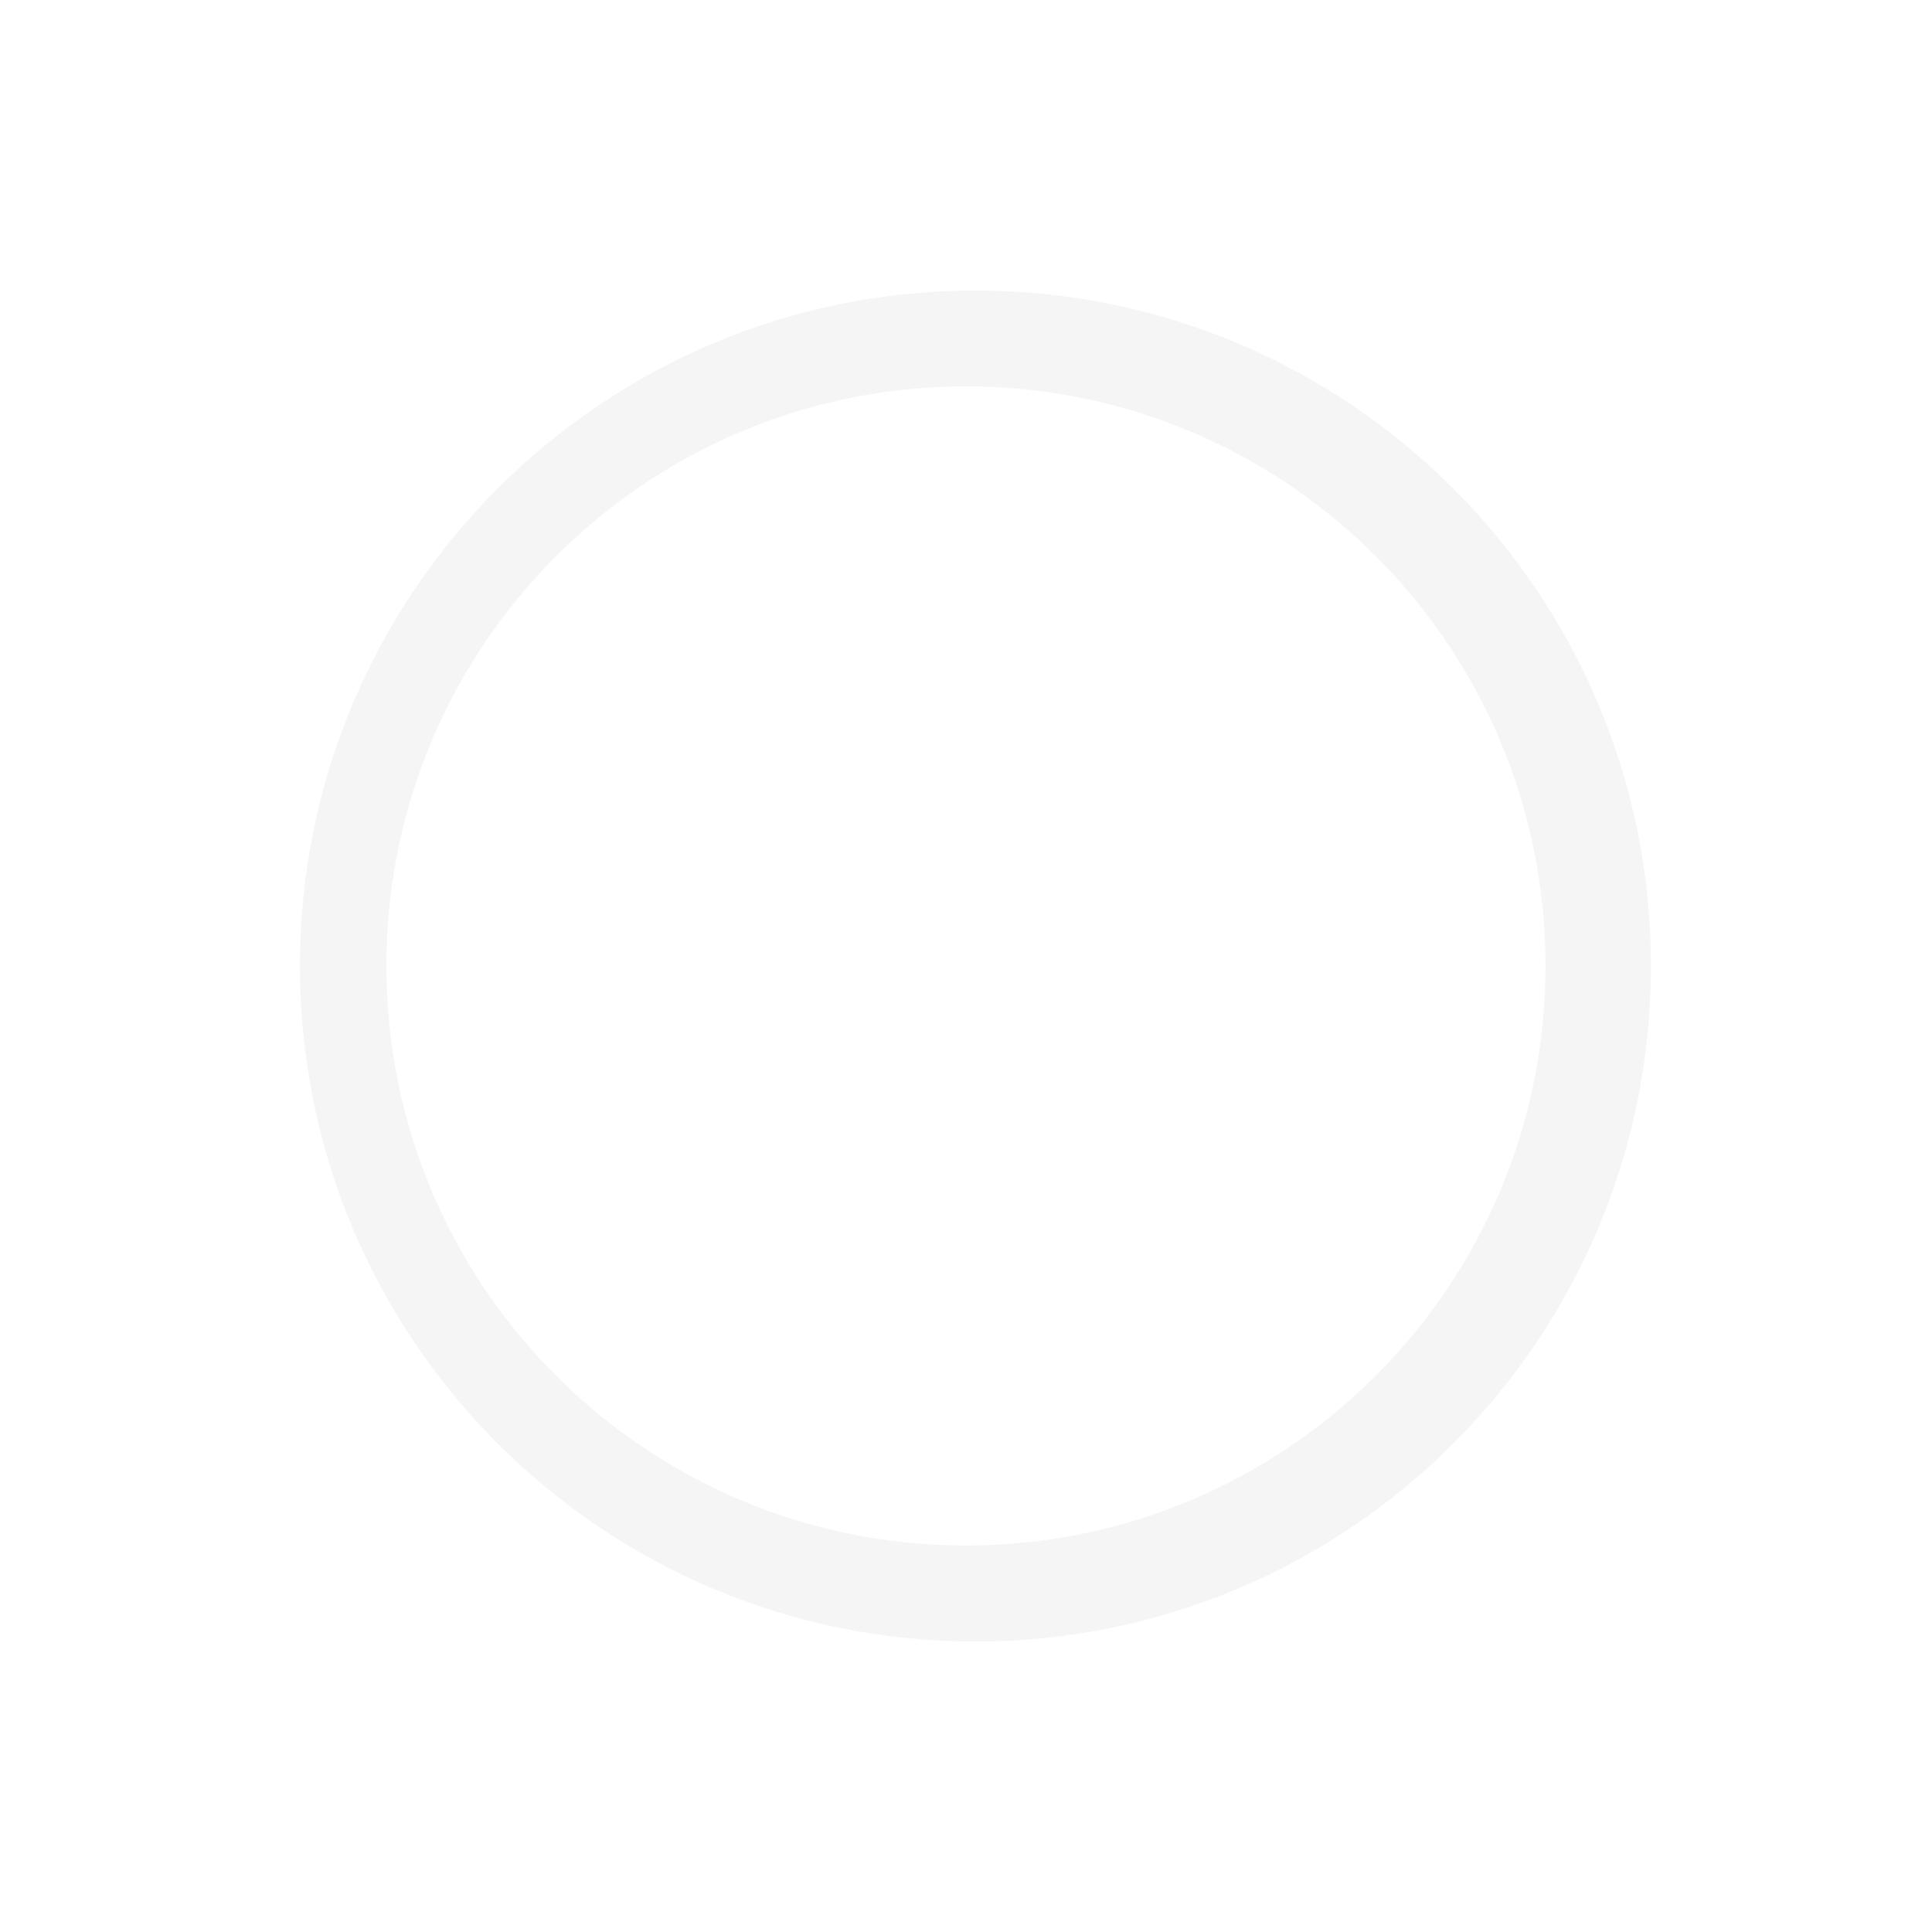
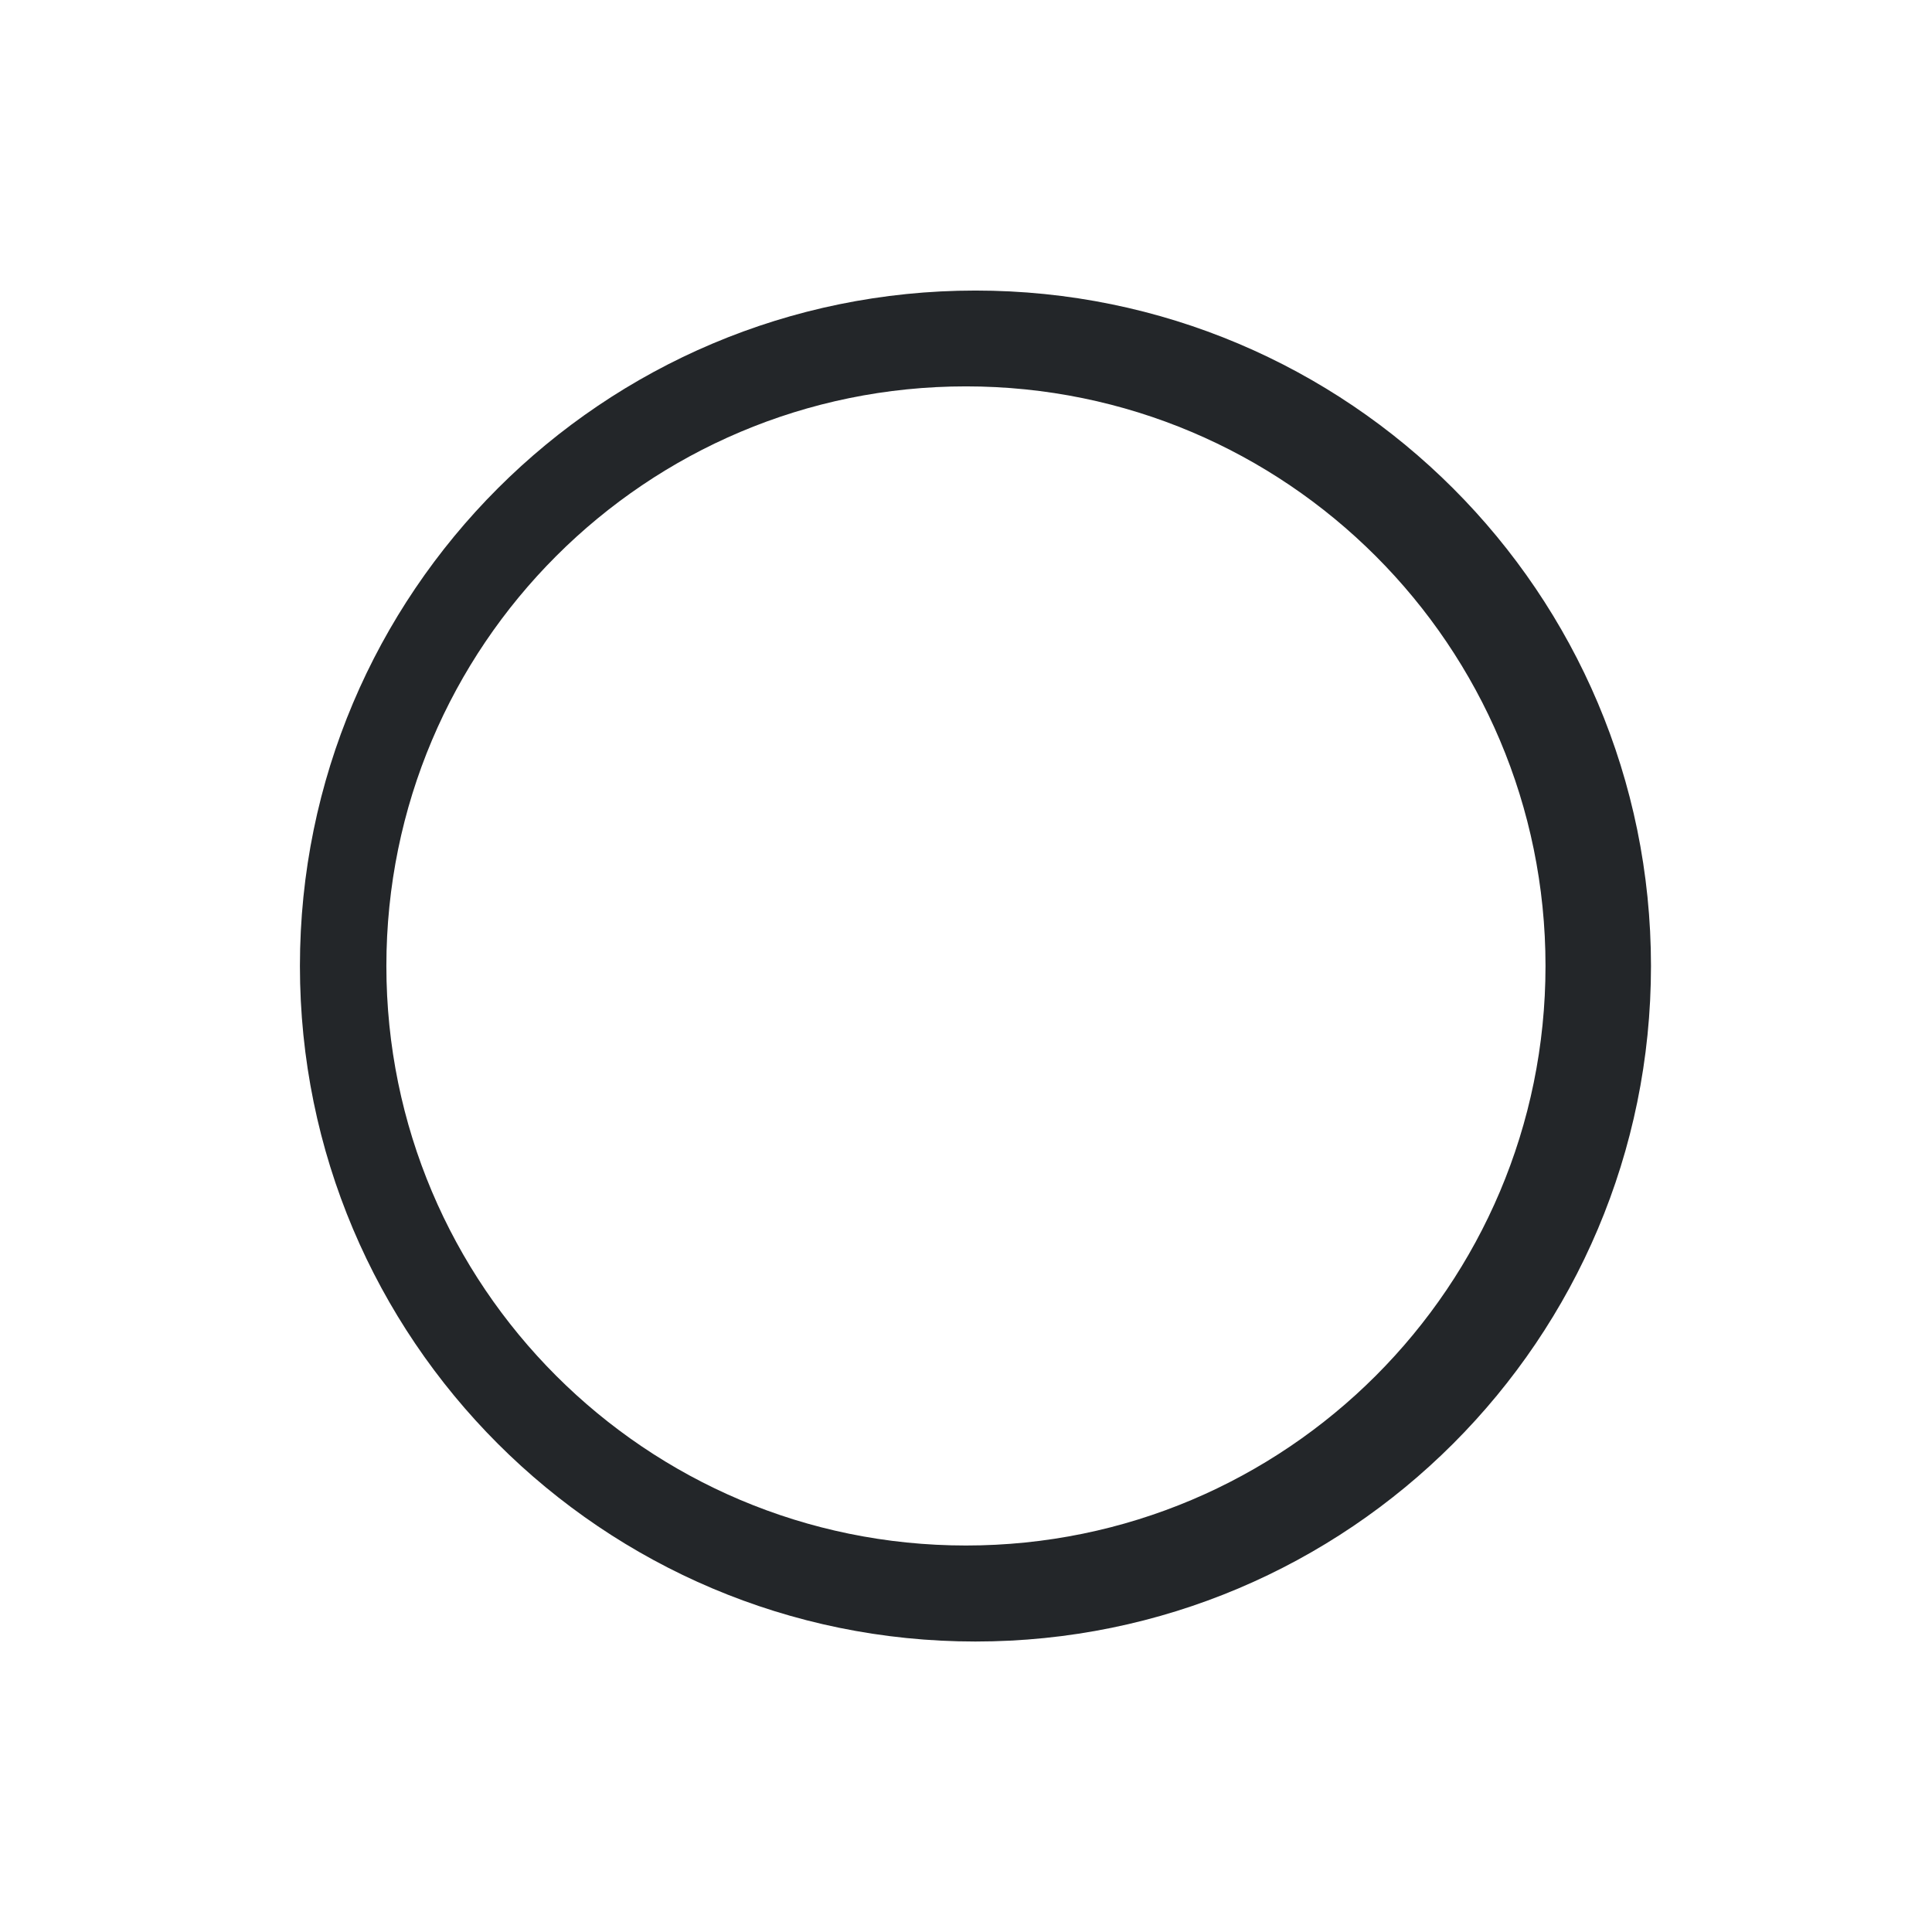
<svg xmlns="http://www.w3.org/2000/svg" width="20" height="20" viewBox="0 0 5.292 5.292" version="1.1" id="svg8">
  <defs id="defs2" />
  <g id="layer1" transform="translate(0,-291.7083)">
    <g id="g847" transform="matrix(0.05207439,0,0,0.05207453,-0.9012516,282.412)">
      <g id="g851">
        <g id="g1059" transform="matrix(1.998622,0,0,1.998619,17.32448,-313.5231)">
          <path style="opacity:1;fill:none;fill-opacity:0.494;stroke:#ffffff00;stroke-width:0.07;stroke-linecap:round;stroke-linejoin:round;stroke-miterlimit:4;stroke-dasharray:none;stroke-dashoffset:0;stroke-opacity:1;paint-order:stroke fill markers" d="M 25.4,271.6 -8.0000008e-7,246.2 H 50.8 Z" id="path883" />
          <path id="path880" d="m 25.4,271.6 25.4,25.4 H 0 Z" style="opacity:1;fill:none;fill-opacity:0.494;stroke:#ffffff00;stroke-width:0.07;stroke-linecap:round;stroke-linejoin:round;stroke-miterlimit:4;stroke-dasharray:none;stroke-dashoffset:0;stroke-opacity:1;paint-order:stroke fill markers" />
          <rect ry="5.053" y="253.849" x="7.649" height="35.529" width="35.529" id="rect870" style="opacity:1;fill:none;fill-opacity:0.494;stroke:#ffffff00;stroke-width:0.062;stroke-linecap:round;stroke-linejoin:round;stroke-miterlimit:4;stroke-dasharray:none;stroke-dashoffset:0;stroke-opacity:1;paint-order:stroke fill markers" />
          <circle r="25.397" cy="271.6" cx="25.4" id="path872" style="opacity:1;fill:none;fill-opacity:0.494;stroke:#ffffff00;stroke-width:0.076;stroke-linecap:round;stroke-linejoin:round;stroke-miterlimit:4;stroke-dasharray:none;stroke-dashoffset:0;stroke-opacity:1;paint-order:stroke fill markers" />
          <circle transform="rotate(-45)" cx="-174.09" cy="210.011" r="12.656" id="path876" style="opacity:1;fill:none;fill-opacity:0.494;stroke:#ffffff00;stroke-width:0.074;stroke-linecap:round;stroke-linejoin:round;stroke-miterlimit:4;stroke-dasharray:none;stroke-dashoffset:0;stroke-opacity:1;paint-order:stroke fill markers" />
          <path id="path904" d="m 25.4,271.6 -25.4,25.4 v -50.8 z" style="opacity:1;fill:none;fill-opacity:0.494;stroke:#ffffff00;stroke-width:0.07;stroke-linecap:round;stroke-linejoin:round;stroke-miterlimit:4;stroke-dasharray:none;stroke-dashoffset:0;stroke-opacity:1;paint-order:stroke fill markers" />
          <path style="opacity:1;fill:none;fill-opacity:0.494;stroke:#ffffff00;stroke-width:0.07;stroke-linecap:round;stroke-linejoin:round;stroke-miterlimit:4;stroke-dasharray:none;stroke-dashoffset:0;stroke-opacity:1;paint-order:stroke fill markers" d="m 25.4,271.6 25.4,-25.4 v 50.8 z" id="path906" />
          <rect ry="5.051" y="256.393" x="2.566" height="30.44" width="45.694" id="rect837" style="opacity:1;fill:none;fill-opacity:0.494;stroke:#ffffff00;stroke-width:0.066;stroke-linecap:round;stroke-linejoin:round;stroke-miterlimit:4;stroke-dasharray:none;stroke-dashoffset:0;stroke-opacity:1;paint-order:stroke fill markers" />
          <rect style="opacity:1;fill:none;fill-opacity:0.494;stroke:#ffffff00;stroke-width:0.066;stroke-linecap:round;stroke-linejoin:round;stroke-miterlimit:4;stroke-dasharray:none;stroke-dashoffset:0;stroke-opacity:1;paint-order:stroke fill markers" id="rect831" width="45.694" height="30.441" x="248.766" y="-40.633" ry="5.051" transform="rotate(90)" />
        </g>
      </g>
    </g>
    <path style="opacity:1;fill:#ffc107;fill-opacity:1;stroke:none;stroke-width:0.386;stroke-miterlimit:4;stroke-dasharray:none;stroke-opacity:1" d="m 50.206,401.677 c 110.217,0.713 55.109,0.356 0,0 z" id="rect997" />
-     <path style="opacity:1;fill:#f5f5f5;fill-opacity:1;stroke:none;stroke-width:2.101;stroke-linecap:round;stroke-linejoin:round;stroke-miterlimit:4;stroke-dasharray:none;stroke-dashoffset:0;stroke-opacity:1;paint-order:stroke fill markers" d="M 10.098,3.008 A 6.993,6.993 0 0 0 3.105,10 6.993,6.993 0 0 0 10.098,16.994 6.993,6.993 0 0 0 17.092,10 6.993,6.993 0 0 0 10.098,3.008 Z M 10,4 a 6,6 0 0 1 6,6 6,6 0 0 1 -6,6 6,6 0 0 1 -6,-6 6,6 0 0 1 6,-6 z" transform="matrix(0.2645833,0,0,0.2645833,0,291.7083)" id="path826" />
+     <path style="opacity:1;fill:#232629;fill-opacity:1;stroke:none;stroke-width:2.101;stroke-linecap:round;stroke-linejoin:round;stroke-miterlimit:4;stroke-dasharray:none;stroke-dashoffset:0;stroke-opacity:1;paint-order:stroke fill markers" d="M 10.098,3.008 A 6.993,6.993 0 0 0 3.105,10 6.993,6.993 0 0 0 10.098,16.994 6.993,6.993 0 0 0 17.092,10 6.993,6.993 0 0 0 10.098,3.008 Z M 10,4 a 6,6 0 0 1 6,6 6,6 0 0 1 -6,6 6,6 0 0 1 -6,-6 6,6 0 0 1 6,-6 z" transform="matrix(0.2645833,0,0,0.2645833,0,291.7083)" id="path826" />
  </g>
</svg>
